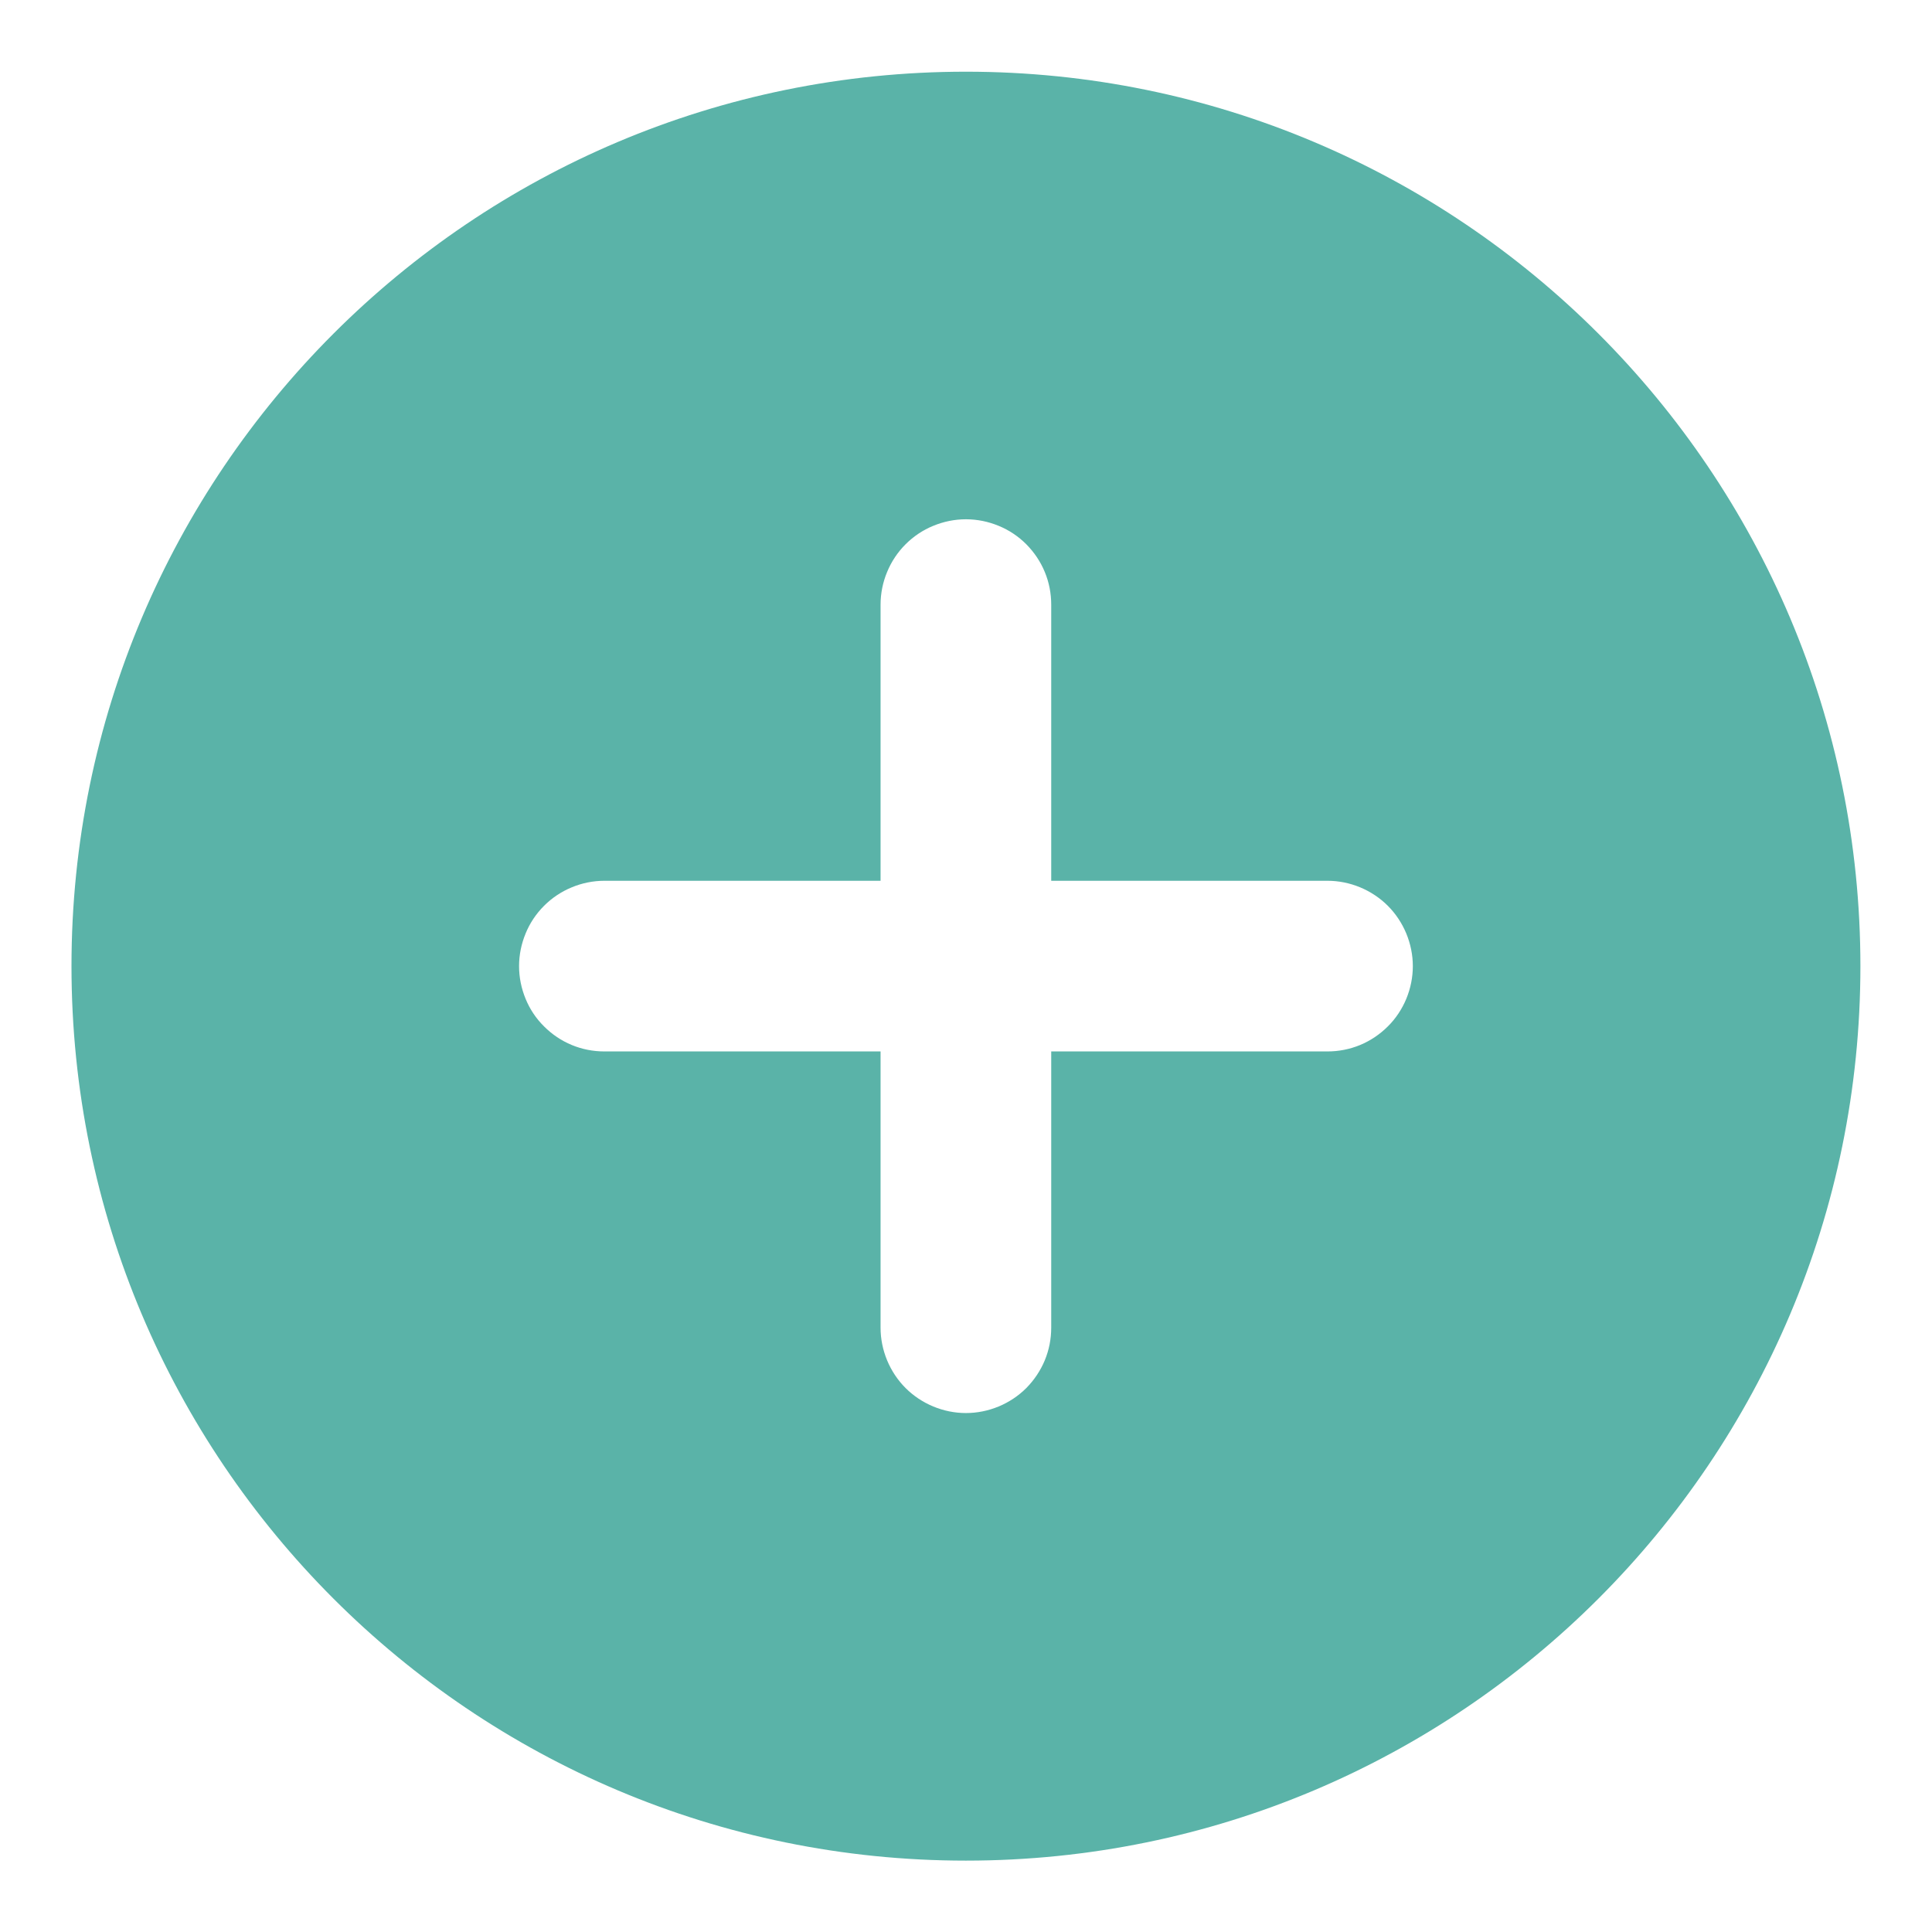
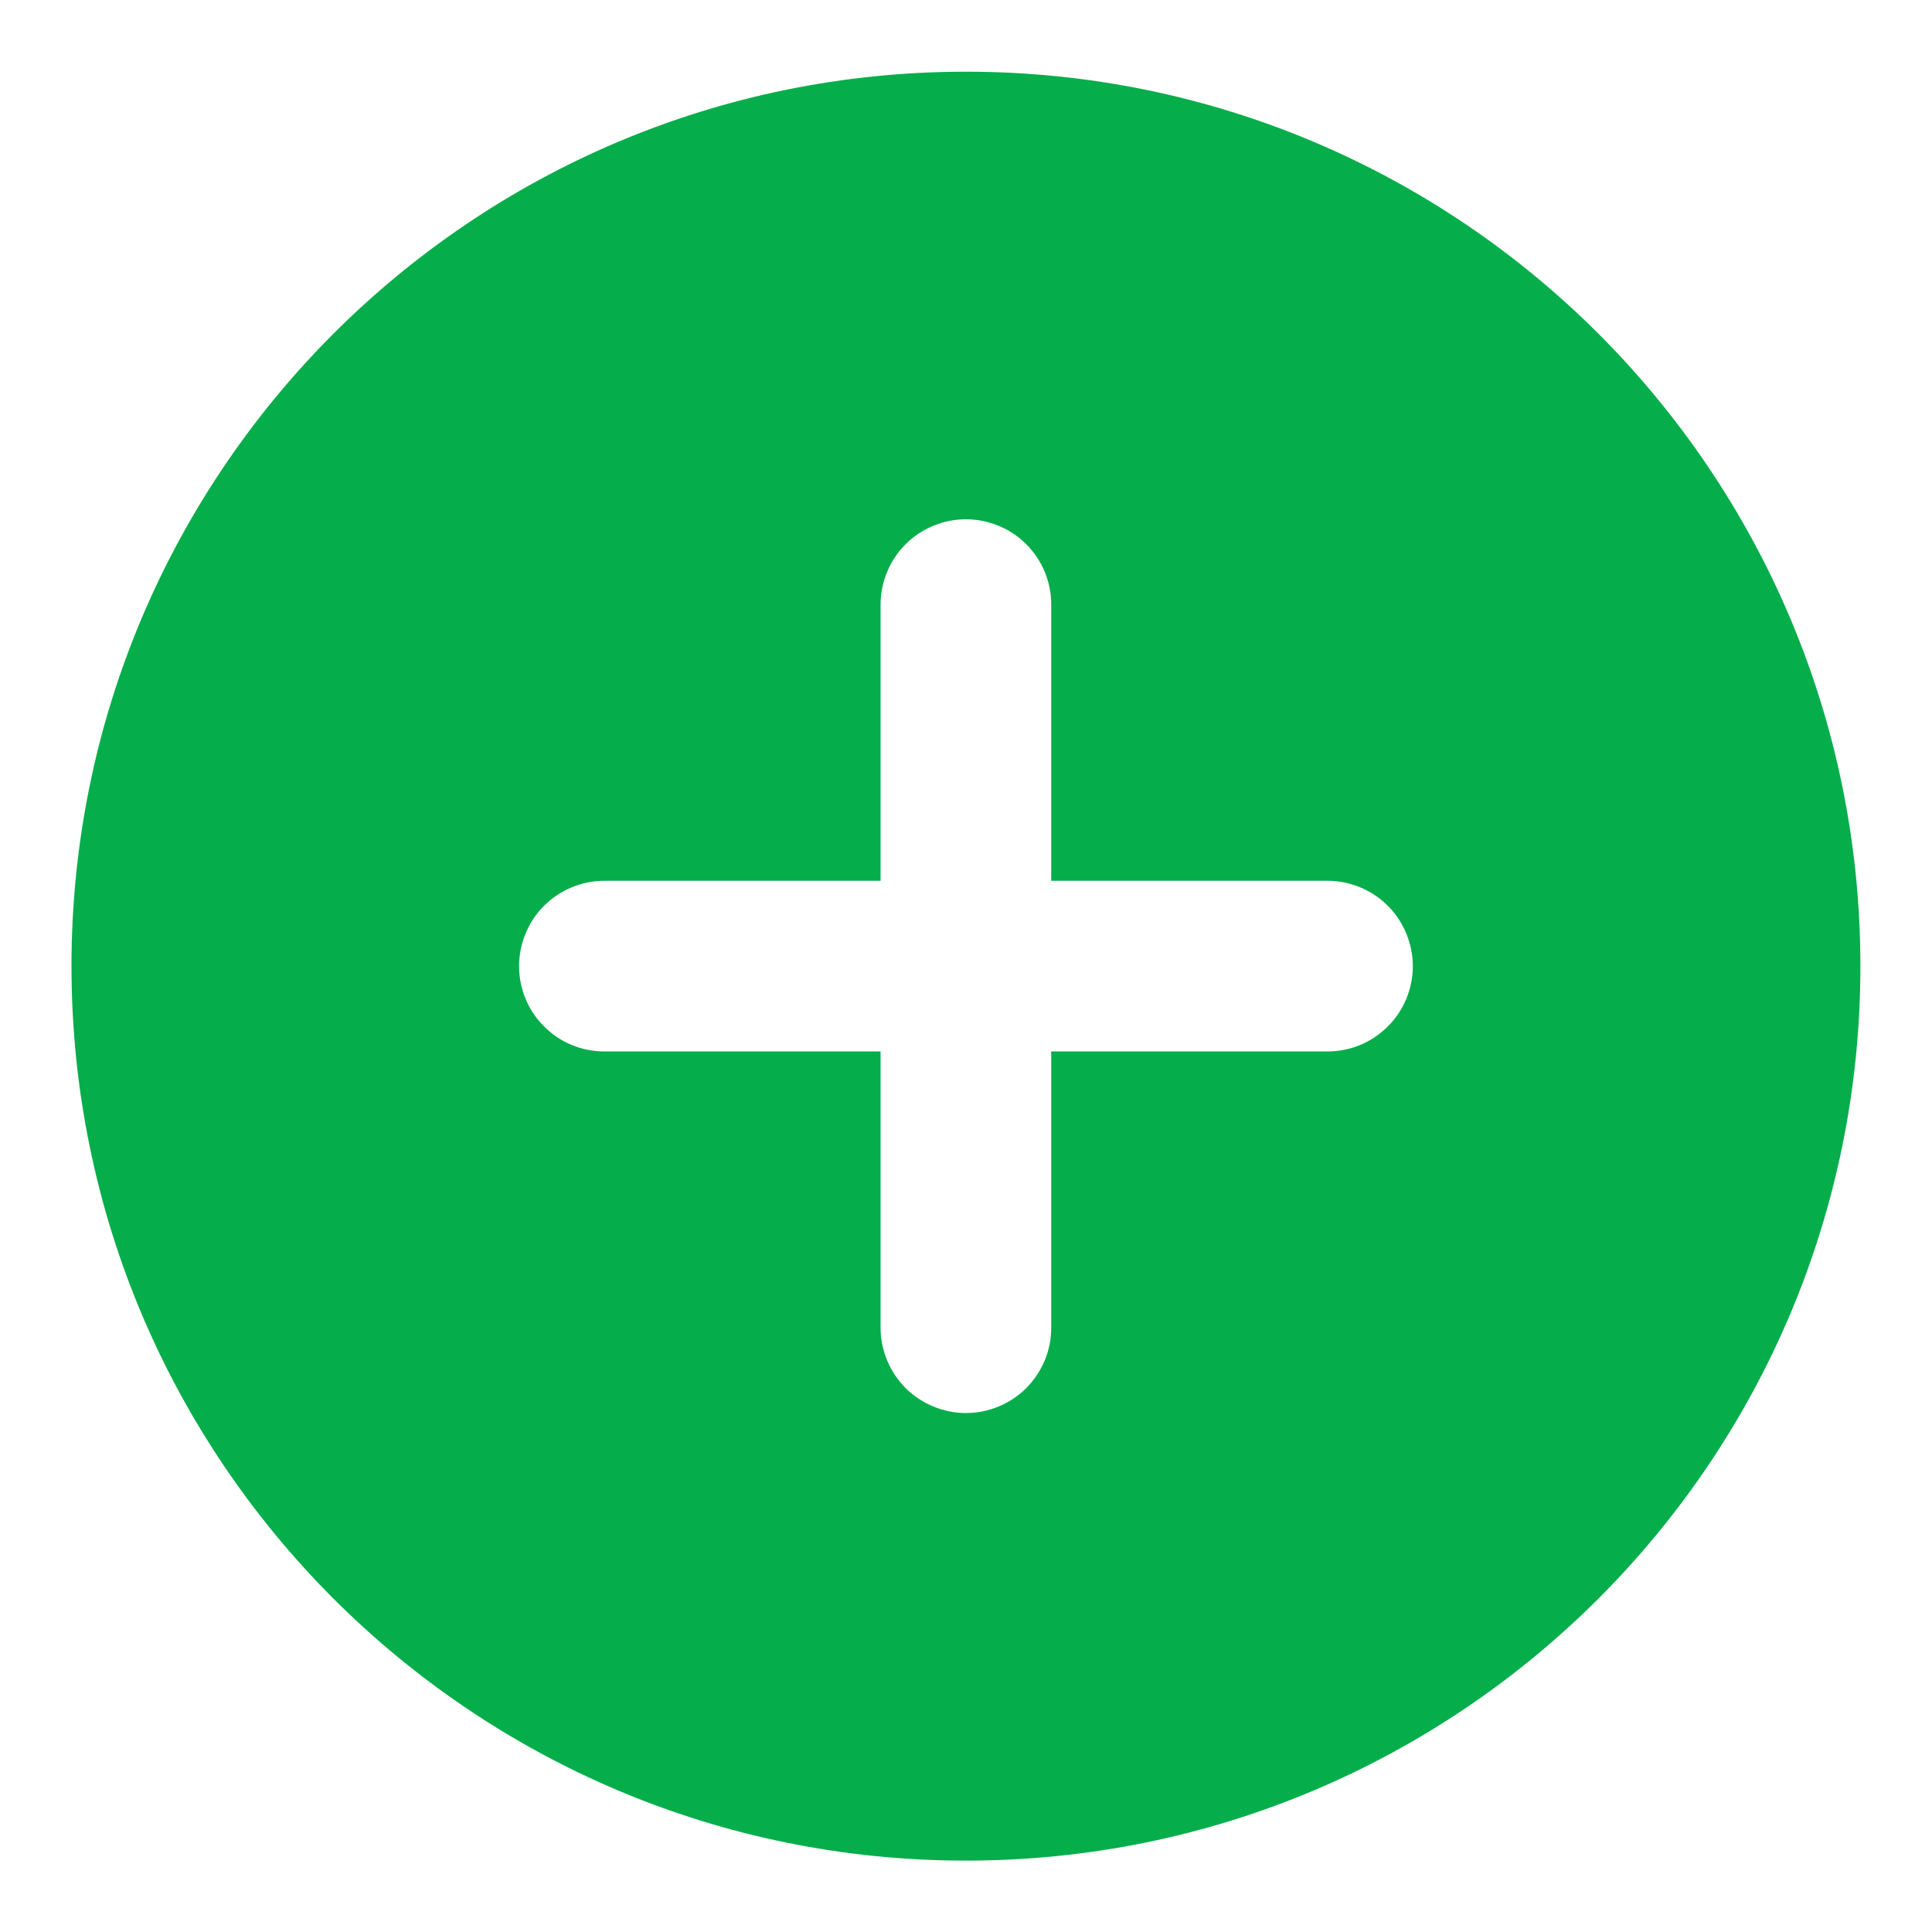
<svg xmlns="http://www.w3.org/2000/svg" width="18" height="18" viewBox="0 0 18 18" fill="none">
-   <path fill-rule="evenodd" clip-rule="evenodd" d="M17.333 9.001C17.333 13.604 13.602 17.335 8.999 17.335C4.397 17.335 0.666 13.604 0.666 9.001C0.666 4.399 4.397 0.668 8.999 0.668C13.602 0.668 17.333 4.399 17.333 9.001ZM8.204 8.206V5.633C8.204 5.529 8.225 5.425 8.265 5.329C8.305 5.232 8.363 5.145 8.437 5.071C8.511 4.997 8.599 4.938 8.695 4.899C8.792 4.859 8.895 4.838 8.999 4.838C9.104 4.838 9.207 4.859 9.304 4.899C9.4 4.938 9.488 4.997 9.562 5.071C9.635 5.145 9.694 5.232 9.734 5.329C9.774 5.425 9.794 5.529 9.794 5.633V8.206H12.368C12.472 8.206 12.575 8.227 12.672 8.267C12.768 8.307 12.856 8.365 12.93 8.439C13.004 8.513 13.062 8.601 13.102 8.697C13.142 8.794 13.163 8.897 13.163 9.001C13.163 9.106 13.142 9.209 13.102 9.306C13.062 9.402 13.004 9.49 12.93 9.563C12.856 9.637 12.768 9.696 12.672 9.736C12.575 9.776 12.472 9.796 12.368 9.796H9.794V12.37C9.794 12.474 9.774 12.577 9.734 12.674C9.694 12.77 9.635 12.858 9.562 12.932C9.488 13.006 9.4 13.064 9.304 13.104C9.207 13.144 9.104 13.165 8.999 13.165C8.895 13.165 8.792 13.144 8.695 13.104C8.599 13.064 8.511 13.006 8.437 12.932C8.363 12.858 8.305 12.77 8.265 12.674C8.225 12.577 8.204 12.474 8.204 12.37V9.796H5.631C5.527 9.796 5.423 9.776 5.327 9.736C5.23 9.696 5.143 9.637 5.069 9.563C4.995 9.49 4.936 9.402 4.897 9.306C4.857 9.209 4.836 9.106 4.836 9.001C4.836 8.897 4.857 8.794 4.897 8.697C4.936 8.601 4.995 8.513 5.069 8.439C5.143 8.365 5.23 8.307 5.327 8.267C5.423 8.227 5.527 8.206 5.631 8.206H8.204Z" fill="#5AB3A8" />
+   <path fill-rule="evenodd" clip-rule="evenodd" d="M17.333 9.001C17.333 13.604 13.602 17.335 8.999 17.335C4.397 17.335 0.666 13.604 0.666 9.001C0.666 4.399 4.397 0.668 8.999 0.668C13.602 0.668 17.333 4.399 17.333 9.001ZM8.204 8.206V5.633C8.204 5.529 8.225 5.425 8.265 5.329C8.305 5.232 8.363 5.145 8.437 5.071C8.511 4.997 8.599 4.938 8.695 4.899C8.792 4.859 8.895 4.838 8.999 4.838C9.104 4.838 9.207 4.859 9.304 4.899C9.4 4.938 9.488 4.997 9.562 5.071C9.635 5.145 9.694 5.232 9.734 5.329C9.774 5.425 9.794 5.529 9.794 5.633V8.206H12.368C12.472 8.206 12.575 8.227 12.672 8.267C12.768 8.307 12.856 8.365 12.93 8.439C13.004 8.513 13.062 8.601 13.102 8.697C13.142 8.794 13.163 8.897 13.163 9.001C13.163 9.106 13.142 9.209 13.102 9.306C13.062 9.402 13.004 9.49 12.93 9.563C12.856 9.637 12.768 9.696 12.672 9.736C12.575 9.776 12.472 9.796 12.368 9.796H9.794V12.37C9.794 12.474 9.774 12.577 9.734 12.674C9.694 12.77 9.635 12.858 9.562 12.932C9.488 13.006 9.4 13.064 9.304 13.104C9.207 13.144 9.104 13.165 8.999 13.165C8.895 13.165 8.792 13.144 8.695 13.104C8.599 13.064 8.511 13.006 8.437 12.932C8.363 12.858 8.305 12.77 8.265 12.674C8.225 12.577 8.204 12.474 8.204 12.37V9.796H5.631C5.527 9.796 5.423 9.776 5.327 9.736C5.23 9.696 5.143 9.637 5.069 9.563C4.995 9.49 4.936 9.402 4.897 9.306C4.857 9.209 4.836 9.106 4.836 9.001C4.836 8.897 4.857 8.794 4.897 8.697C4.936 8.601 4.995 8.513 5.069 8.439C5.143 8.365 5.23 8.307 5.327 8.267C5.423 8.227 5.527 8.206 5.631 8.206H8.204Z" fill="#05AE4B" />
</svg>
